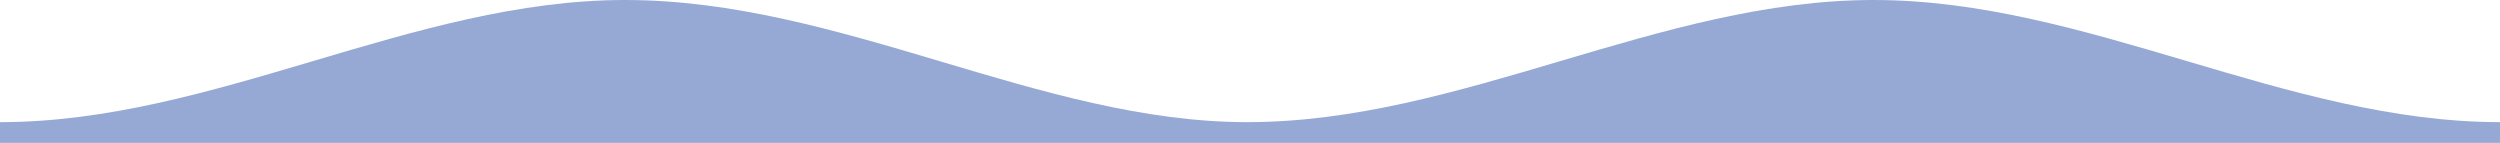
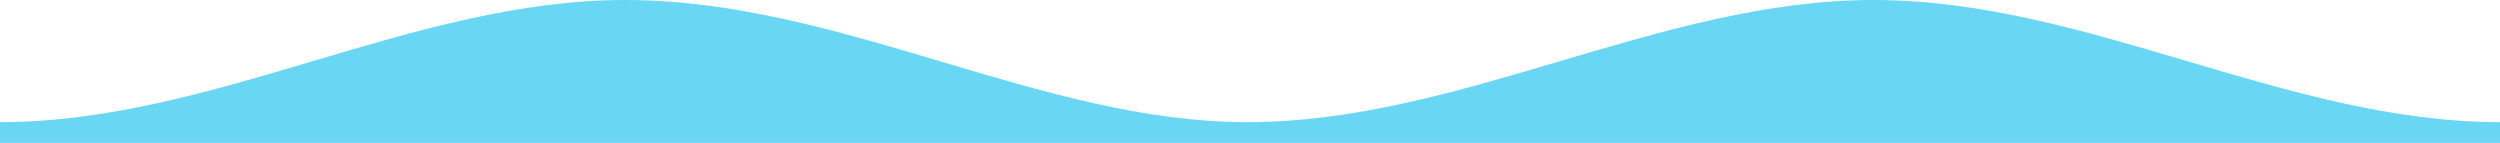
- <svg xmlns="http://www.w3.org/2000/svg" id="waveHorizontal3" class="waveHorizontal" viewBox="0 0 350 20" width="350" height="20" enable-background="new 0 0 350 20" xml:space="preserve">
-   <path d="M0,17.1C29.9,17.1,57.8,0,87.5,0c30.2,0,58.1,17.1,87.1,17.1c29.9,0,57.8-17.1,87.7-17.1 c29.9,0,57.8,17.1,87.7,17.1V20H0V17.1z" fill="rgba(45,85,170,0.5)" />
+ <svg xmlns="http://www.w3.org/2000/svg" version="1.1" id="waveHorizontal3" x="0px" y="0px" viewBox="-130 387 350 20" style="enable-background:new -130 387 350 20;" xml:space="preserve">
+   <style type="text/css">
+ 	.st0{fill:#69D6F4;}
+ </style>
+   <path class="st0" d="M-130,404.1c29.9,0,57.8-17.1,87.5-17.1c30.2,0,58.1,17.1,87.1,17.1c29.9,0,57.8-17.1,87.7-17.1  s57.8,17.1,87.7,17.1v2.9h-350V404.1z" />
</svg>
